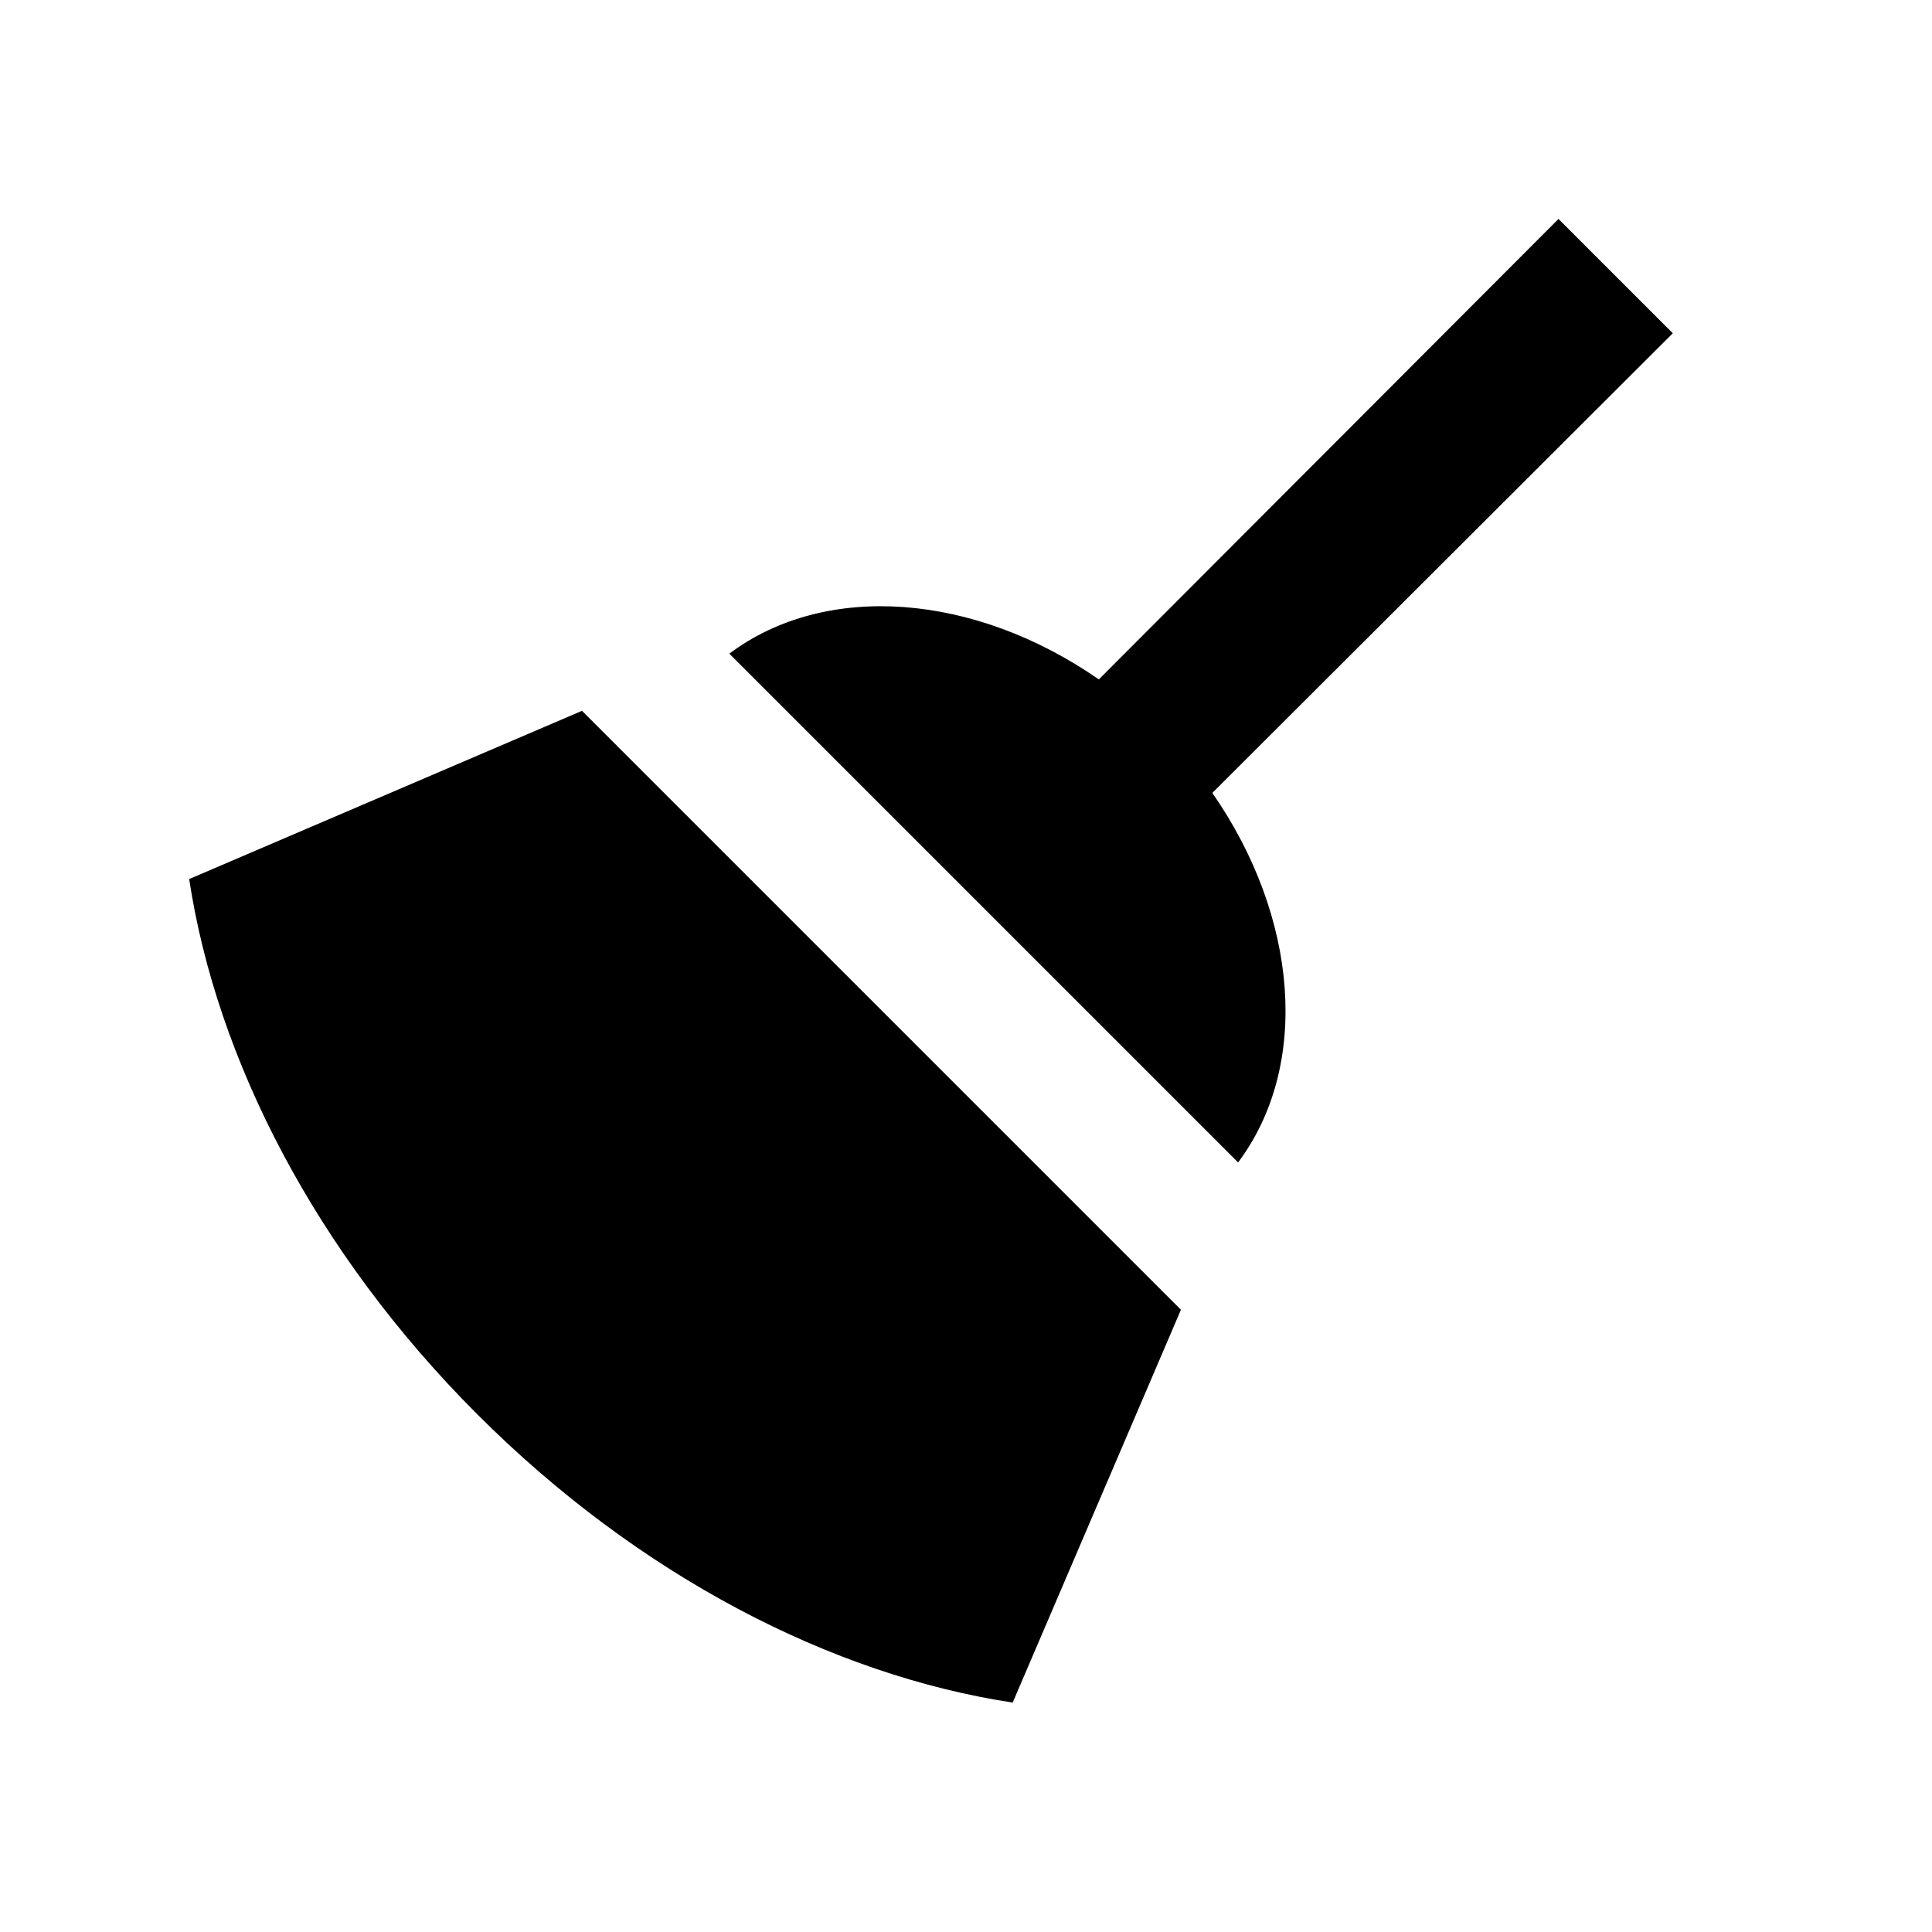
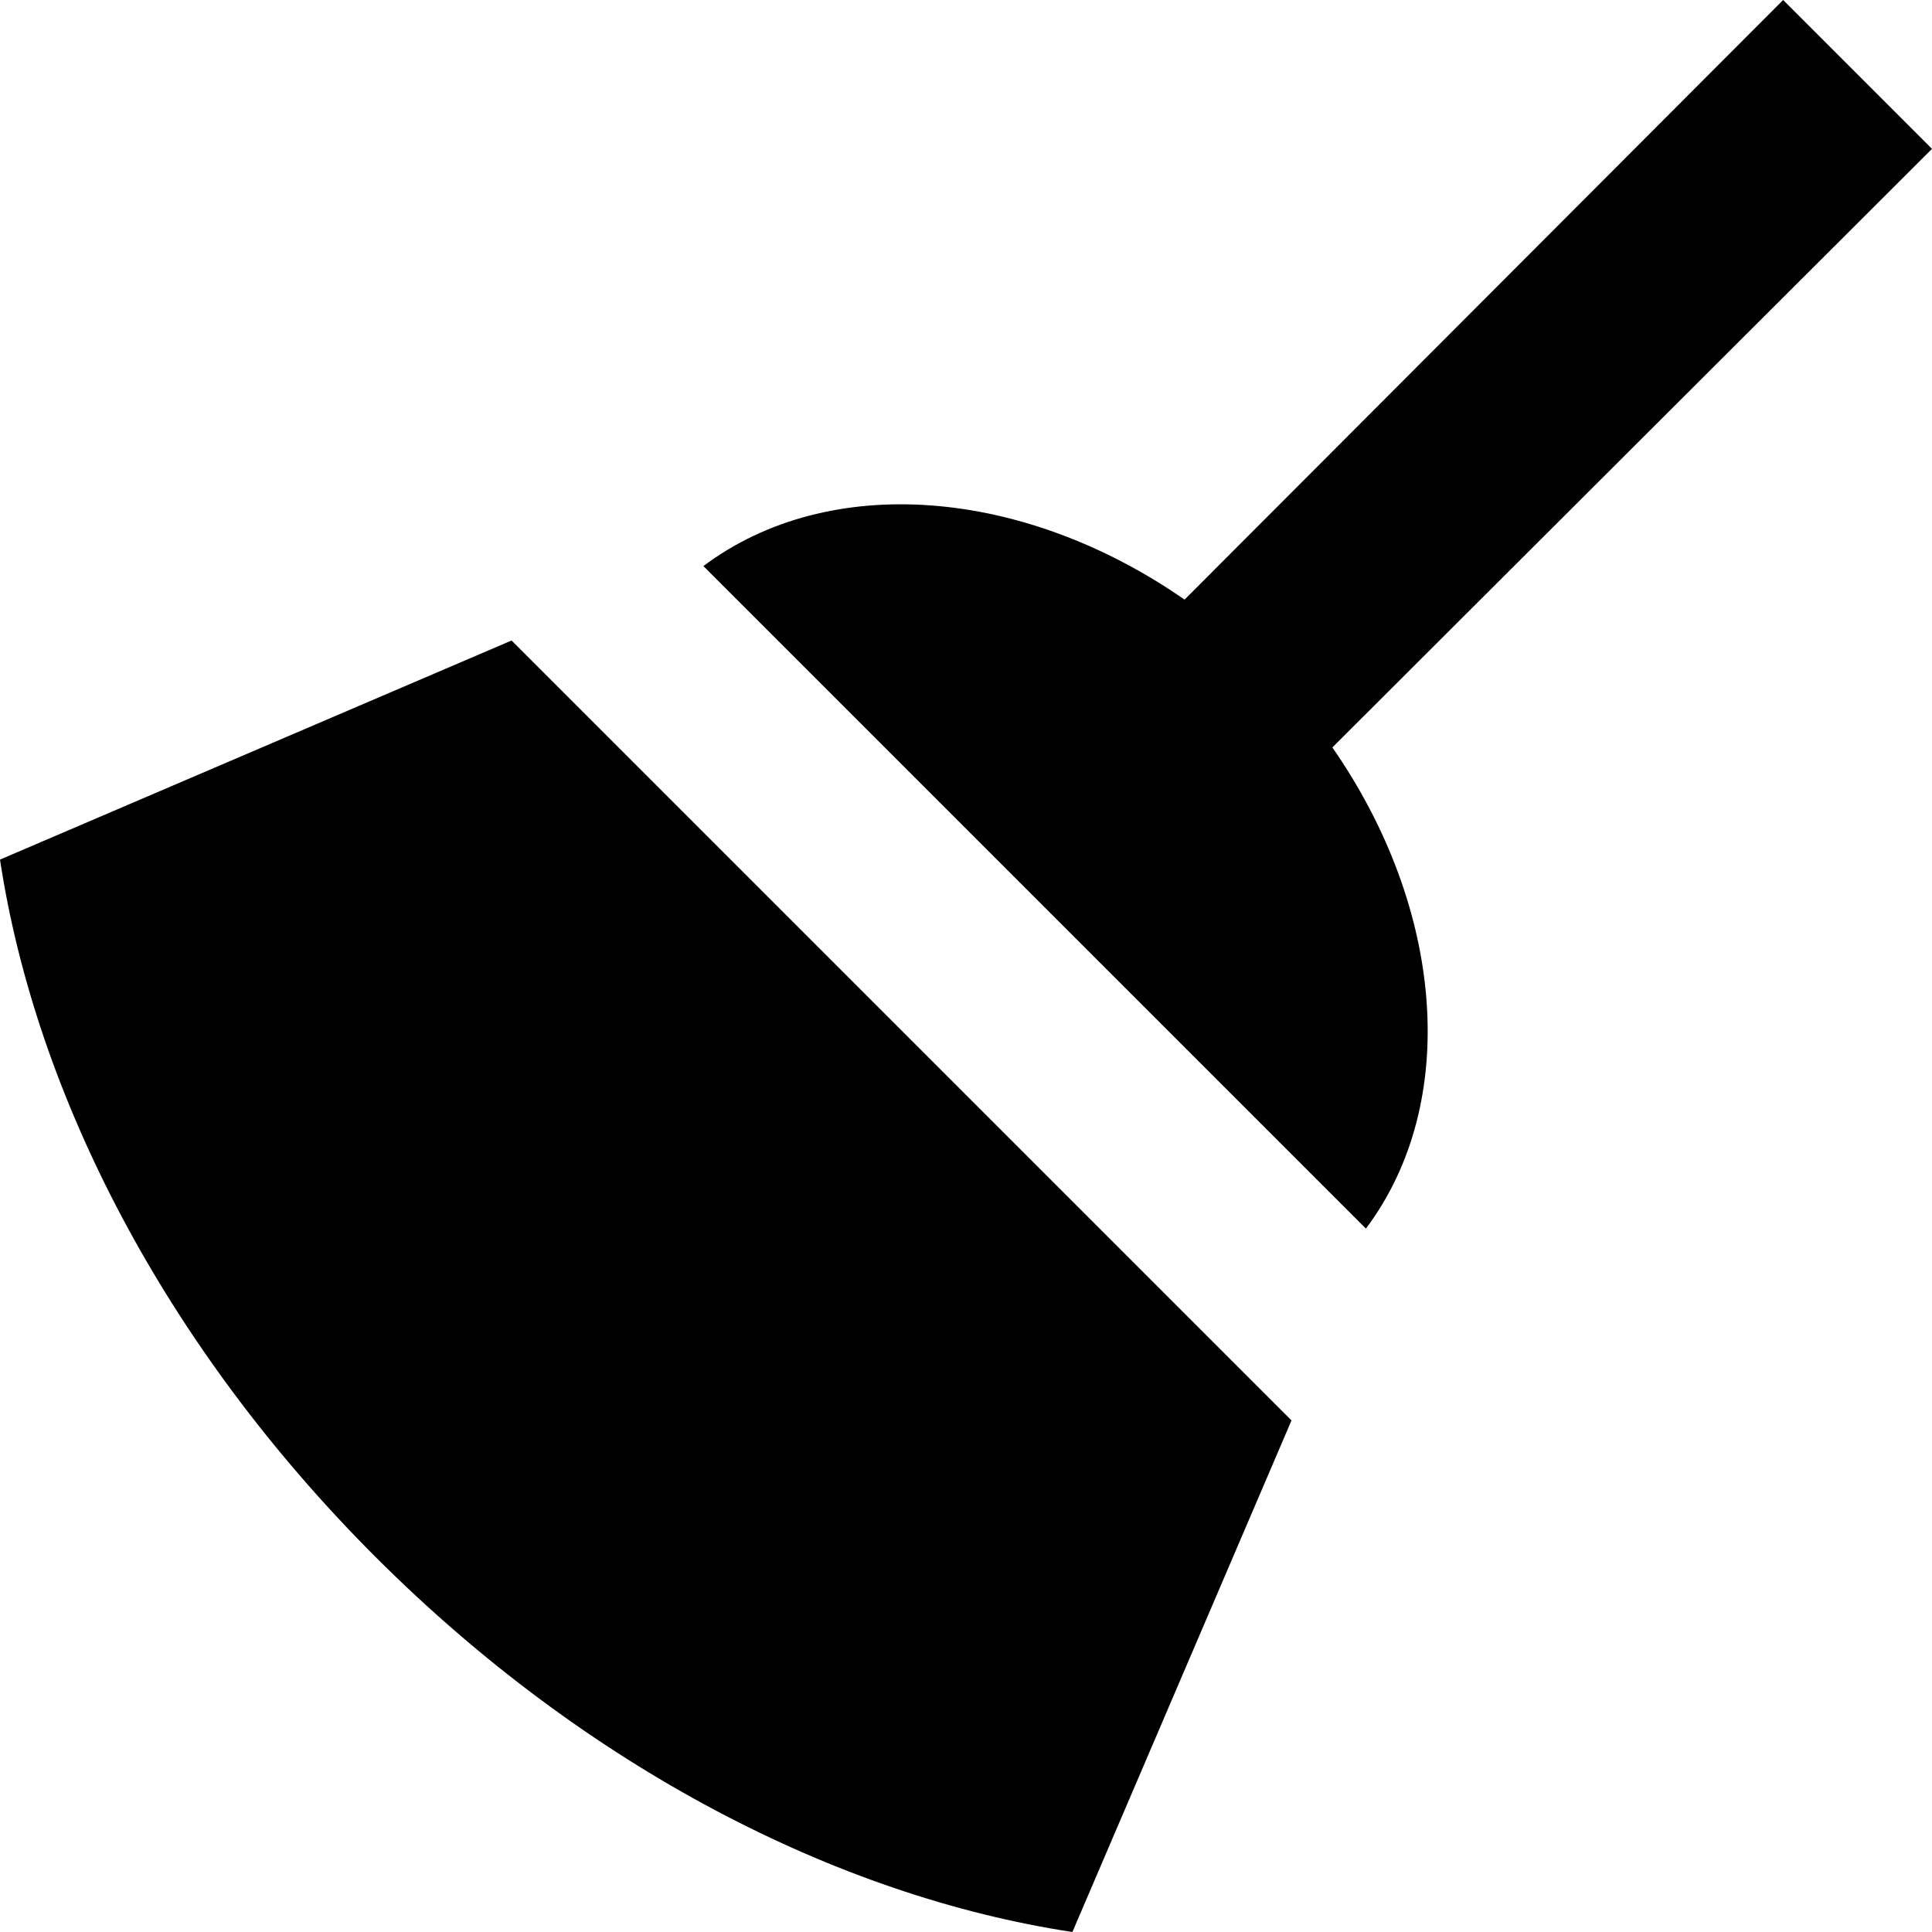
- <svg xmlns="http://www.w3.org/2000/svg" class="svg-icon" style="width: 1em; height: 1em;vertical-align: middle;fill: currentColor;overflow: hidden;" viewBox="0 0 1024 1024" version="1.1">
-   <path d="M826.027 116.053l60.587 60.587-244.053 243.627c45.653 65.707 52.053 144.64 13.653 195.84L386.56 346.453c51.2-38.4 130.133-32 195.84 13.653l243.627-244.053M253.013 749.653c-85.76-85.76-138.24-188.16-152.747-283.733l208.213-89.173 317.44 317.44-89.173 208.213c-95.573-14.507-197.973-66.987-283.733-152.747z" fill="" />
+ <svg xmlns="http://www.w3.org/2000/svg" class="svg-icon" style="overflow:hidden;fill:currentColor" viewBox="0 0 786.347 786.347" version="1.1" id="svg88" width="786.347" height="786.347">
+   <defs id="defs92" />
+   <path d="M 725.76,-2.9999999e-6 786.347,60.587 542.293,304.213 c 45.653,65.707 52.053,144.64 13.653,195.84 L 286.293,230.4 c 51.2,-38.4 130.133,-32 195.84,13.653 L 725.76,-2.9999999e-6 M 152.747,633.6 C 66.987,547.84 14.507,445.44 3e-6,349.867 l 208.213,-89.173 317.44,317.44 L 436.48,786.347 C 340.907,771.84 238.507,719.36 152.747,633.6 Z" fill="" id="path86" />
</svg>
